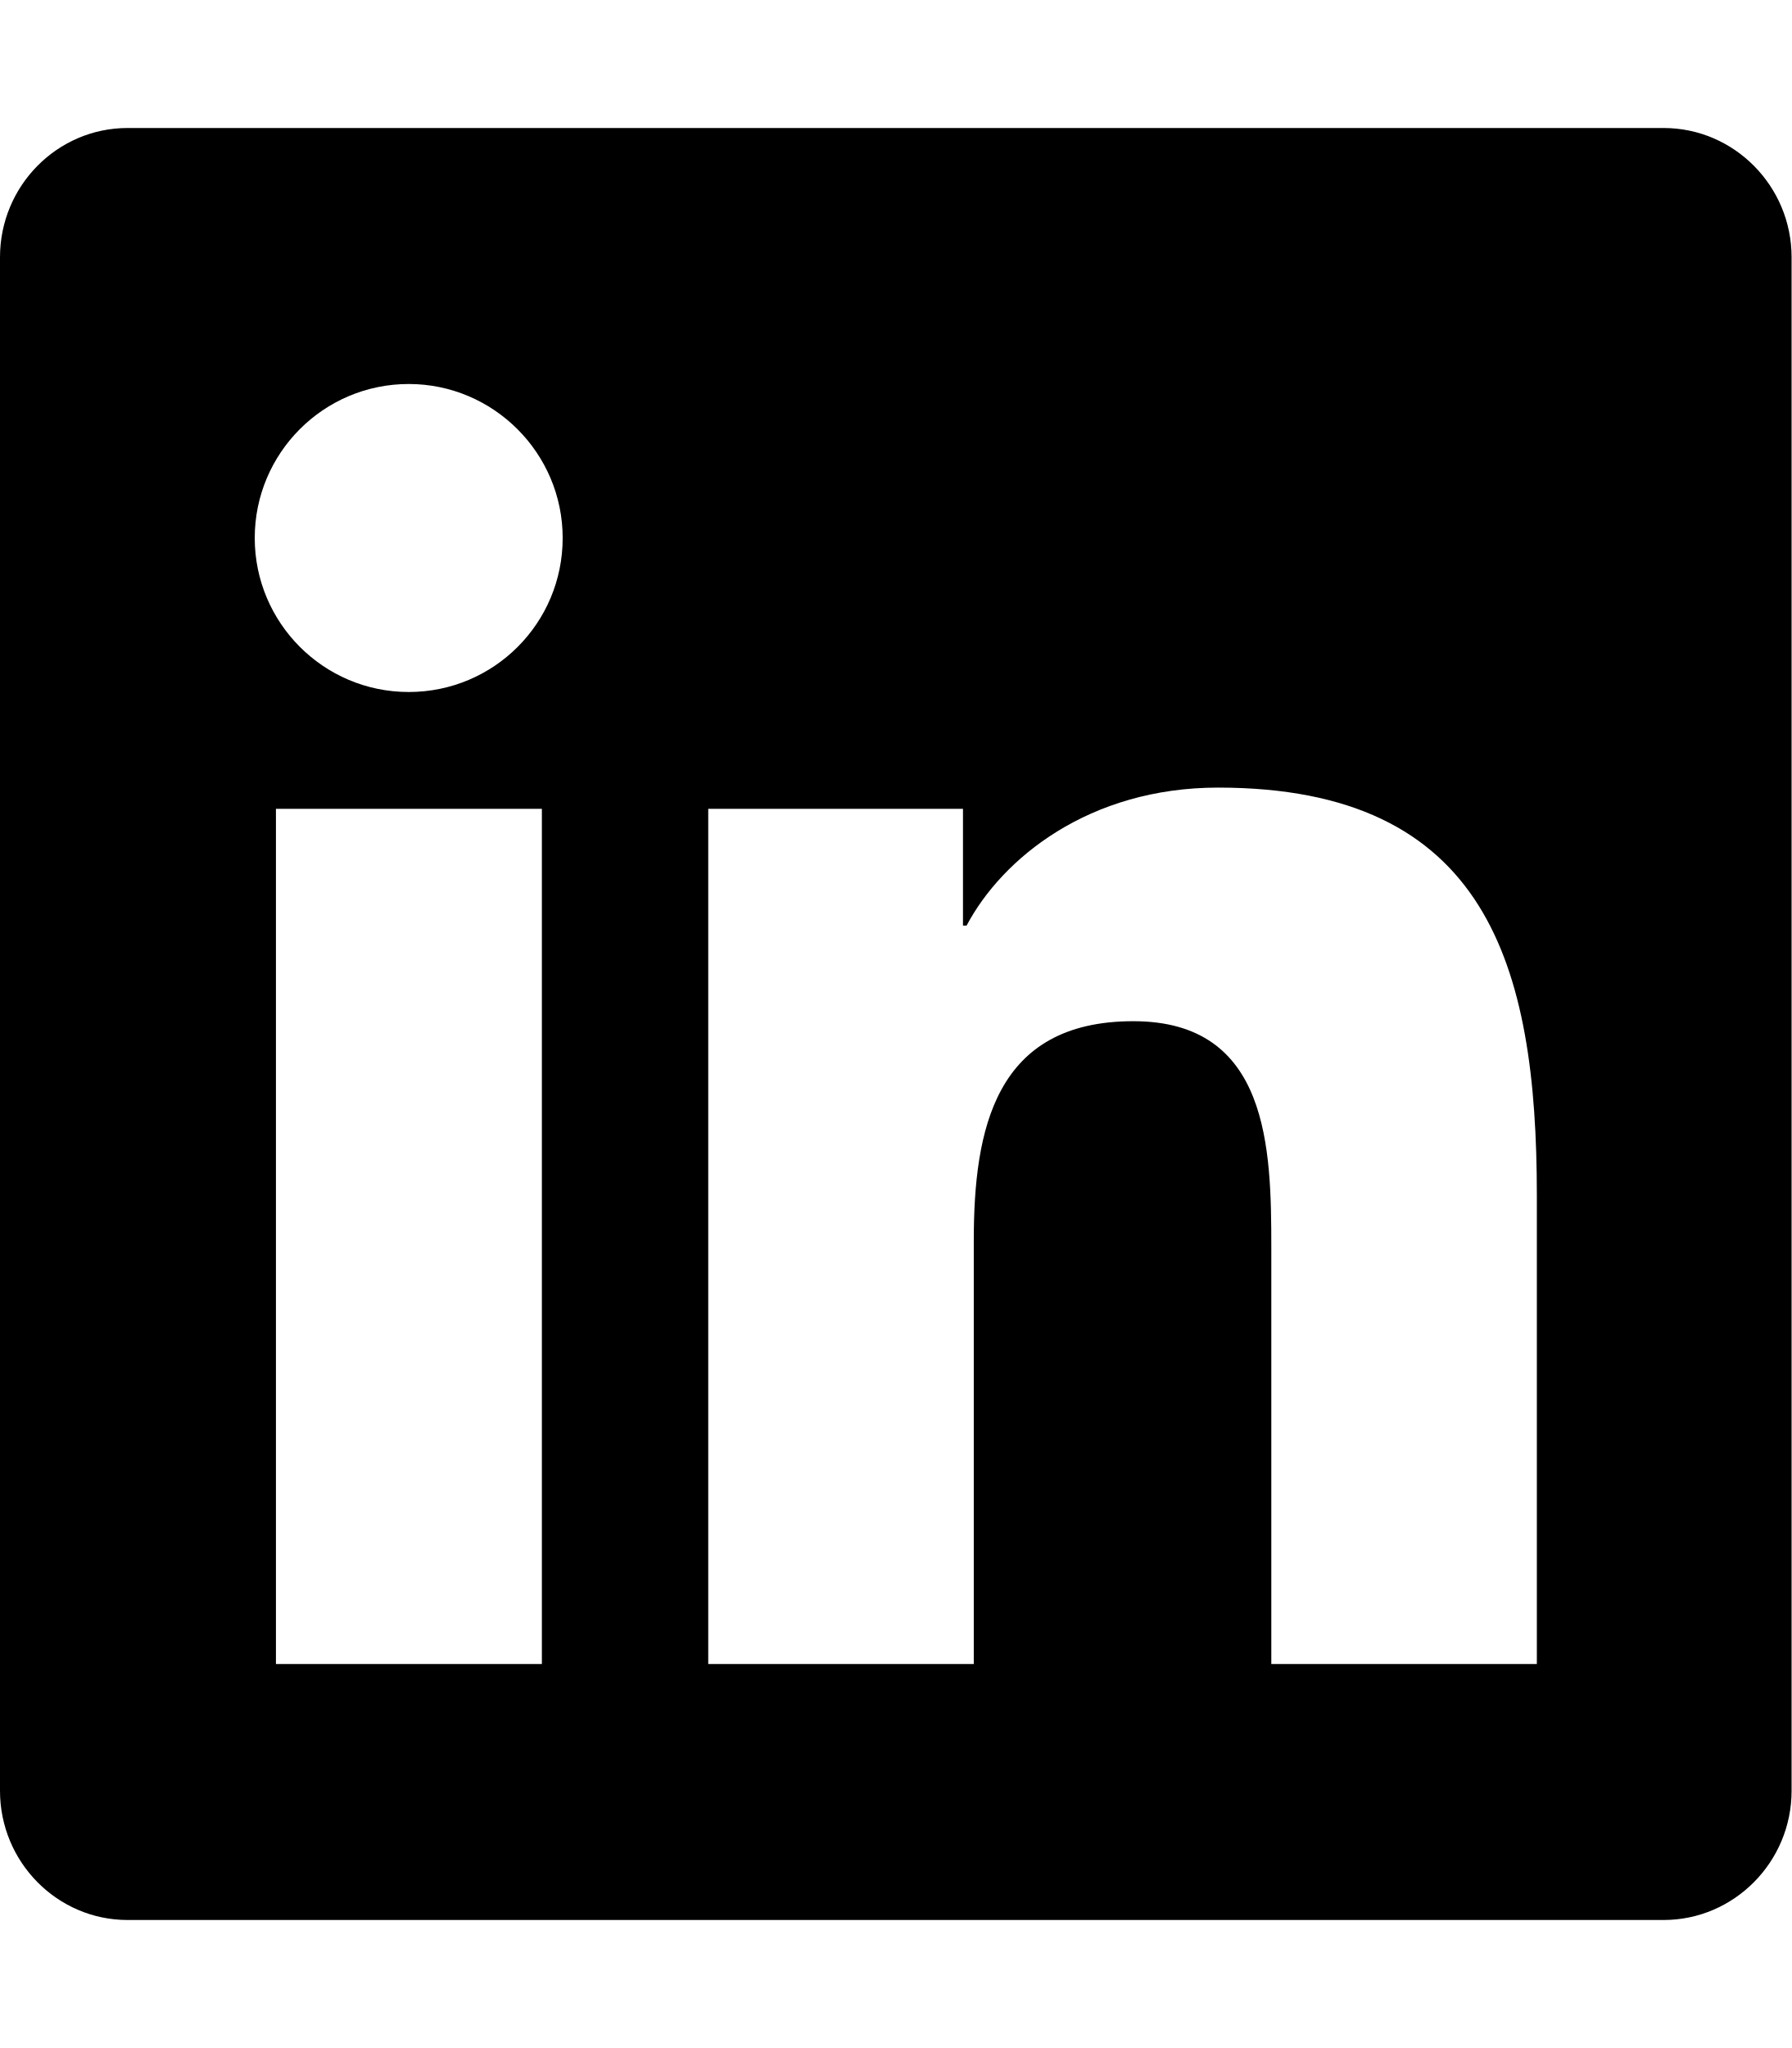
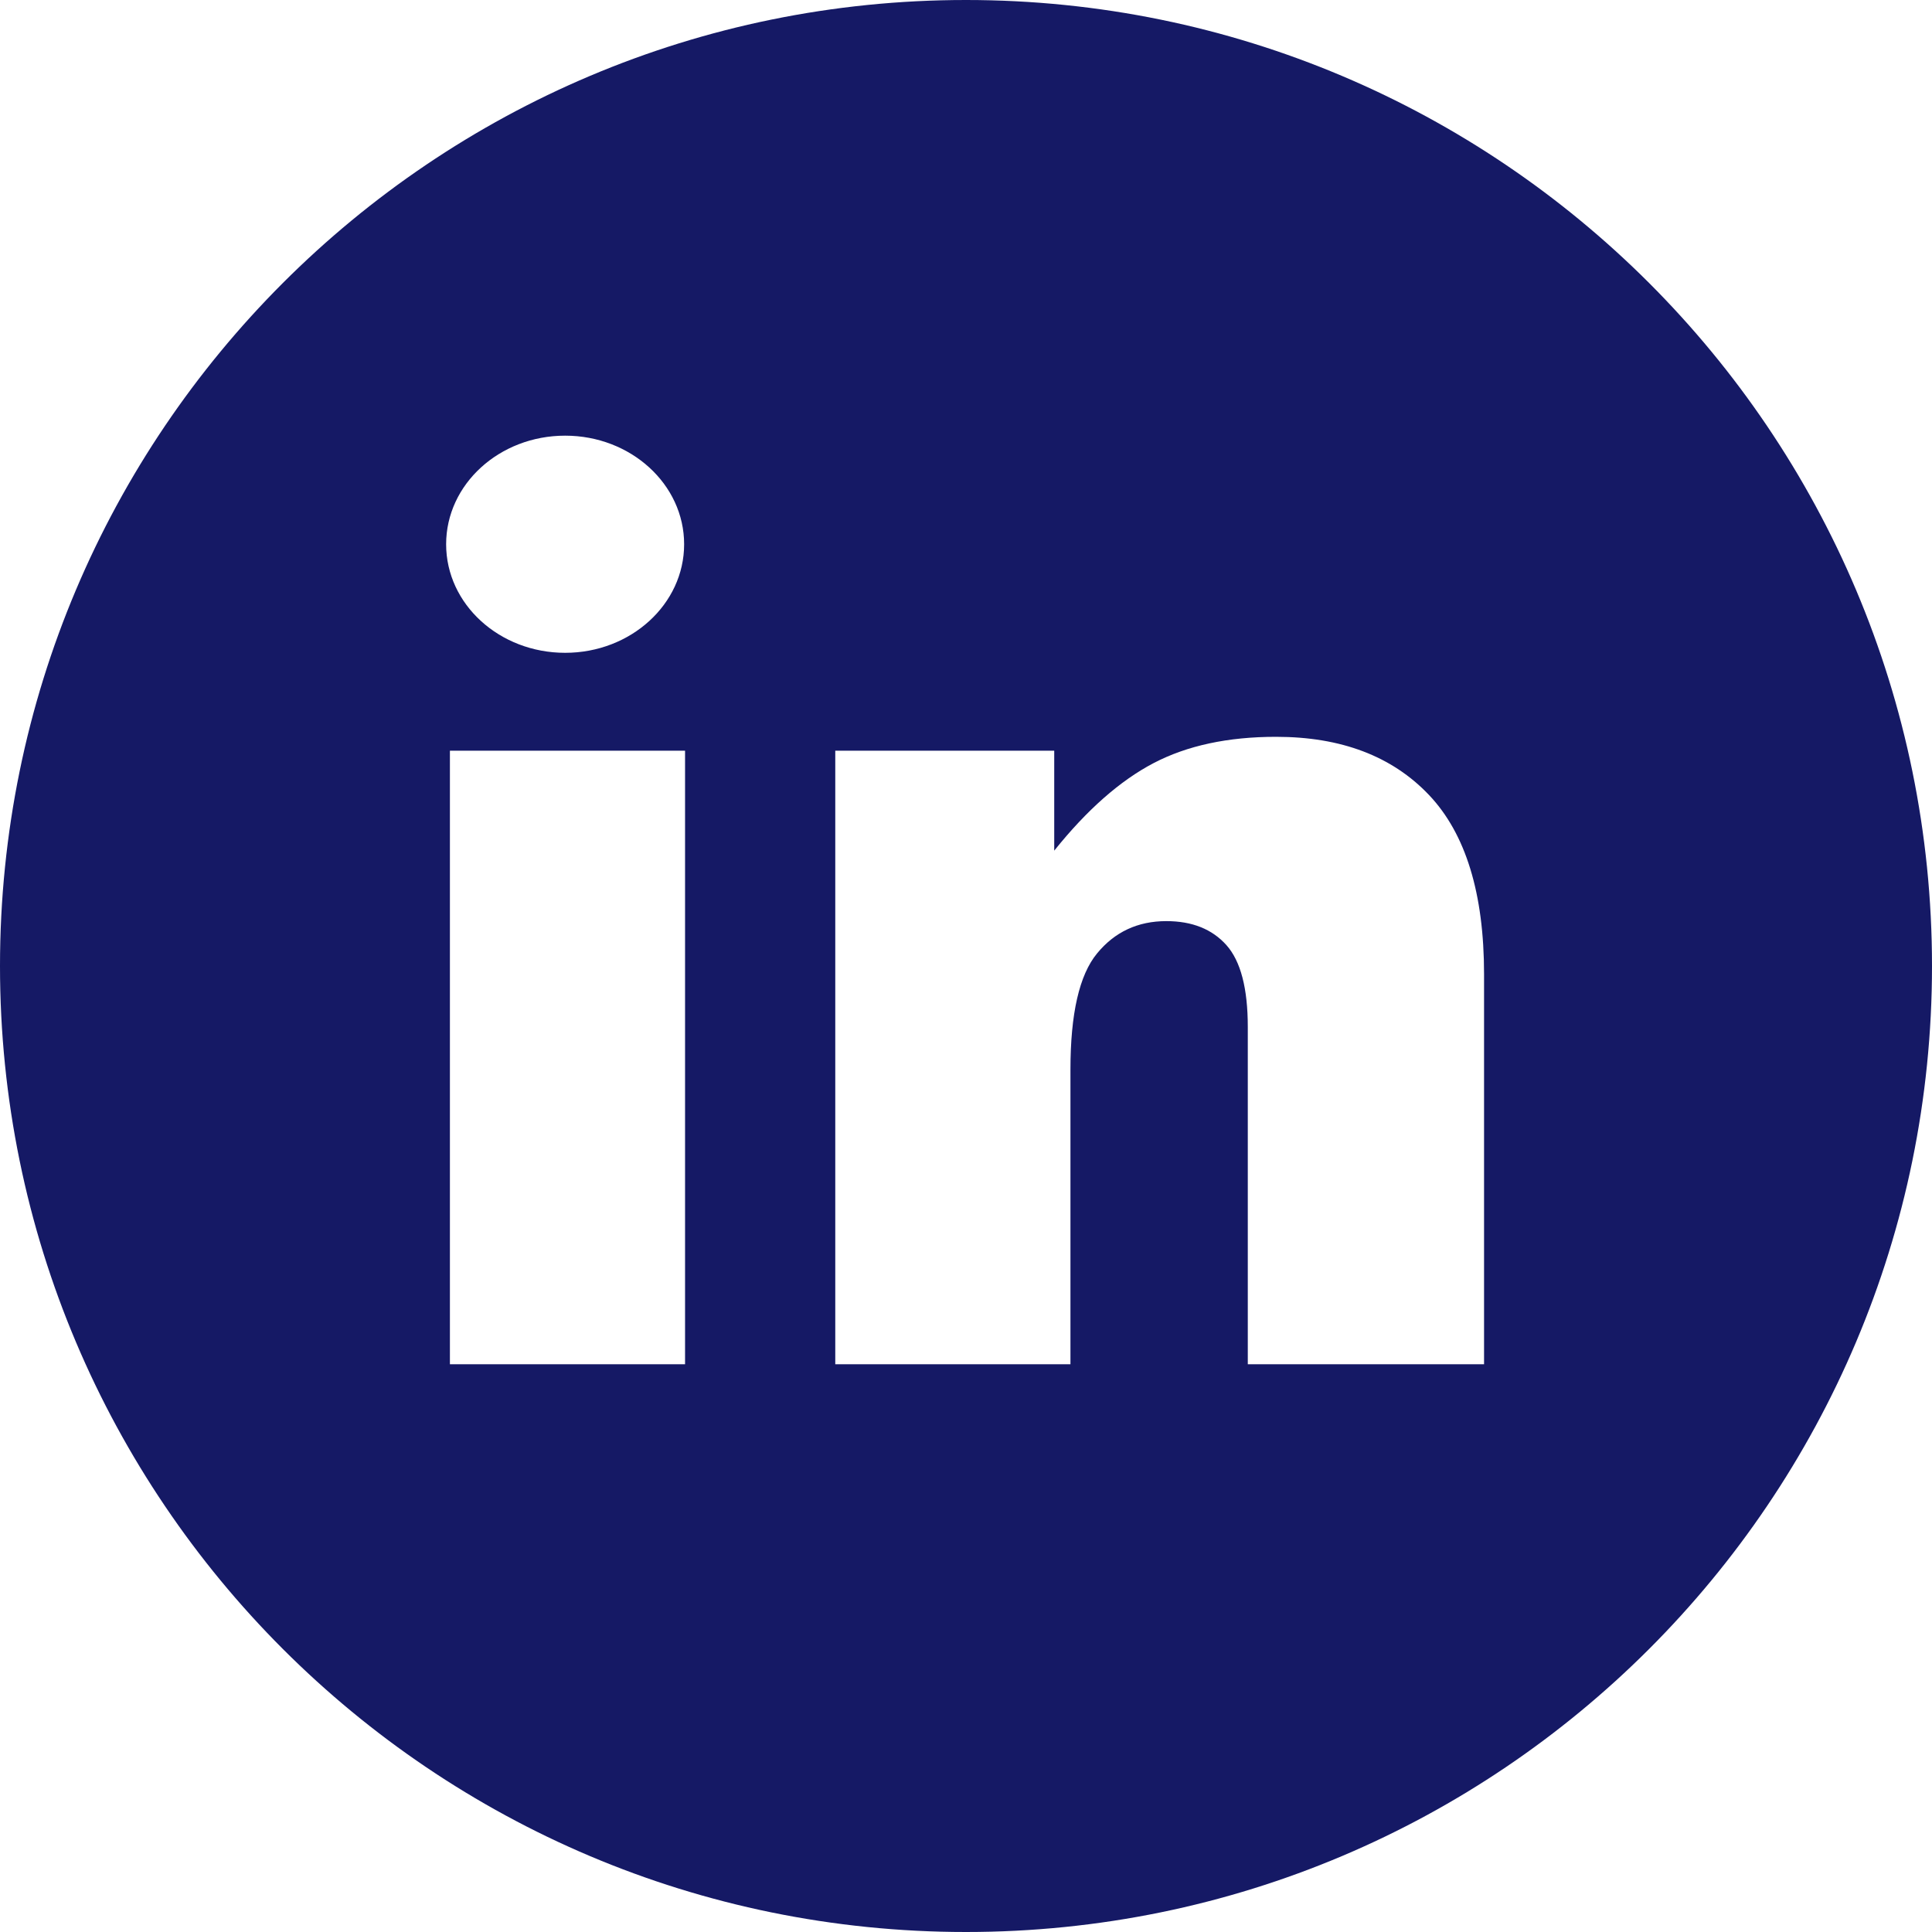
- <svg xmlns="http://www.w3.org/2000/svg" aria-hidden="true" focusable="false" data-prefix="fab" data-icon="linkedin" class="svg-inline--fa fa-linkedin fa-w-14" role="img" viewBox="0 0 448 512">
-   <path fill="currentColor" d="M416 32H31.9C14.3 32 0 46.5 0 64.3v383.4C0 465.5 14.3 480 31.9 480H416c17.6 0 32-14.5 32-32.3V64.3c0-17.8-14.4-32.3-32-32.3zM135.4 416H69V202.2h66.5V416zm-33.2-243c-21.3 0-38.5-17.3-38.5-38.5S80.9 96 102.2 96c21.2 0 38.5 17.3 38.5 38.5 0 21.3-17.2 38.5-38.5 38.5zm282.1 243h-66.4V312c0-24.8-.5-56.7-34.5-56.7-34.6 0-39.9 27-39.9 54.9V416h-66.4V202.2h63.7v29.2h.9c8.9-16.8 30.6-34.5 62.9-34.5 67.2 0 79.7 44.3 79.7 101.9V416z" />
+ <svg xmlns="http://www.w3.org/2000/svg" width="48" height="48" viewBox="0 0 48 48" fill="none">
+   <path d="M23.999 0C10.745 0 0 10.745 0 24C0 37.254 10.745 48 23.999 48C37.254 48 48 37.254 48 24C48 10.745 37.254 0 23.999 0ZM14.041 10.824C15.673 10.824 16.997 12.032 16.997 13.522C16.997 15.011 15.673 16.219 14.041 16.219C12.407 16.219 11.084 15.011 11.084 13.522C11.084 12.032 12.407 10.824 14.041 10.824ZM17.02 33.895H11.178V18.651H17.02V33.895ZM36.872 33.895H31.001V25.513C31.001 24.556 30.824 23.878 30.47 23.481C30.115 23.084 29.618 22.885 28.977 22.885C28.269 22.885 27.694 23.153 27.255 23.689C26.814 24.225 26.595 25.187 26.595 26.575V33.895H20.752V18.651H26.192V21.134C27.005 20.12 27.828 19.395 28.661 18.959C29.493 18.524 30.507 18.306 31.703 18.306C33.321 18.306 34.586 18.787 35.501 19.749C36.414 20.71 36.871 22.196 36.871 24.206V33.895H36.872Z" fill="#151965" />
</svg>
